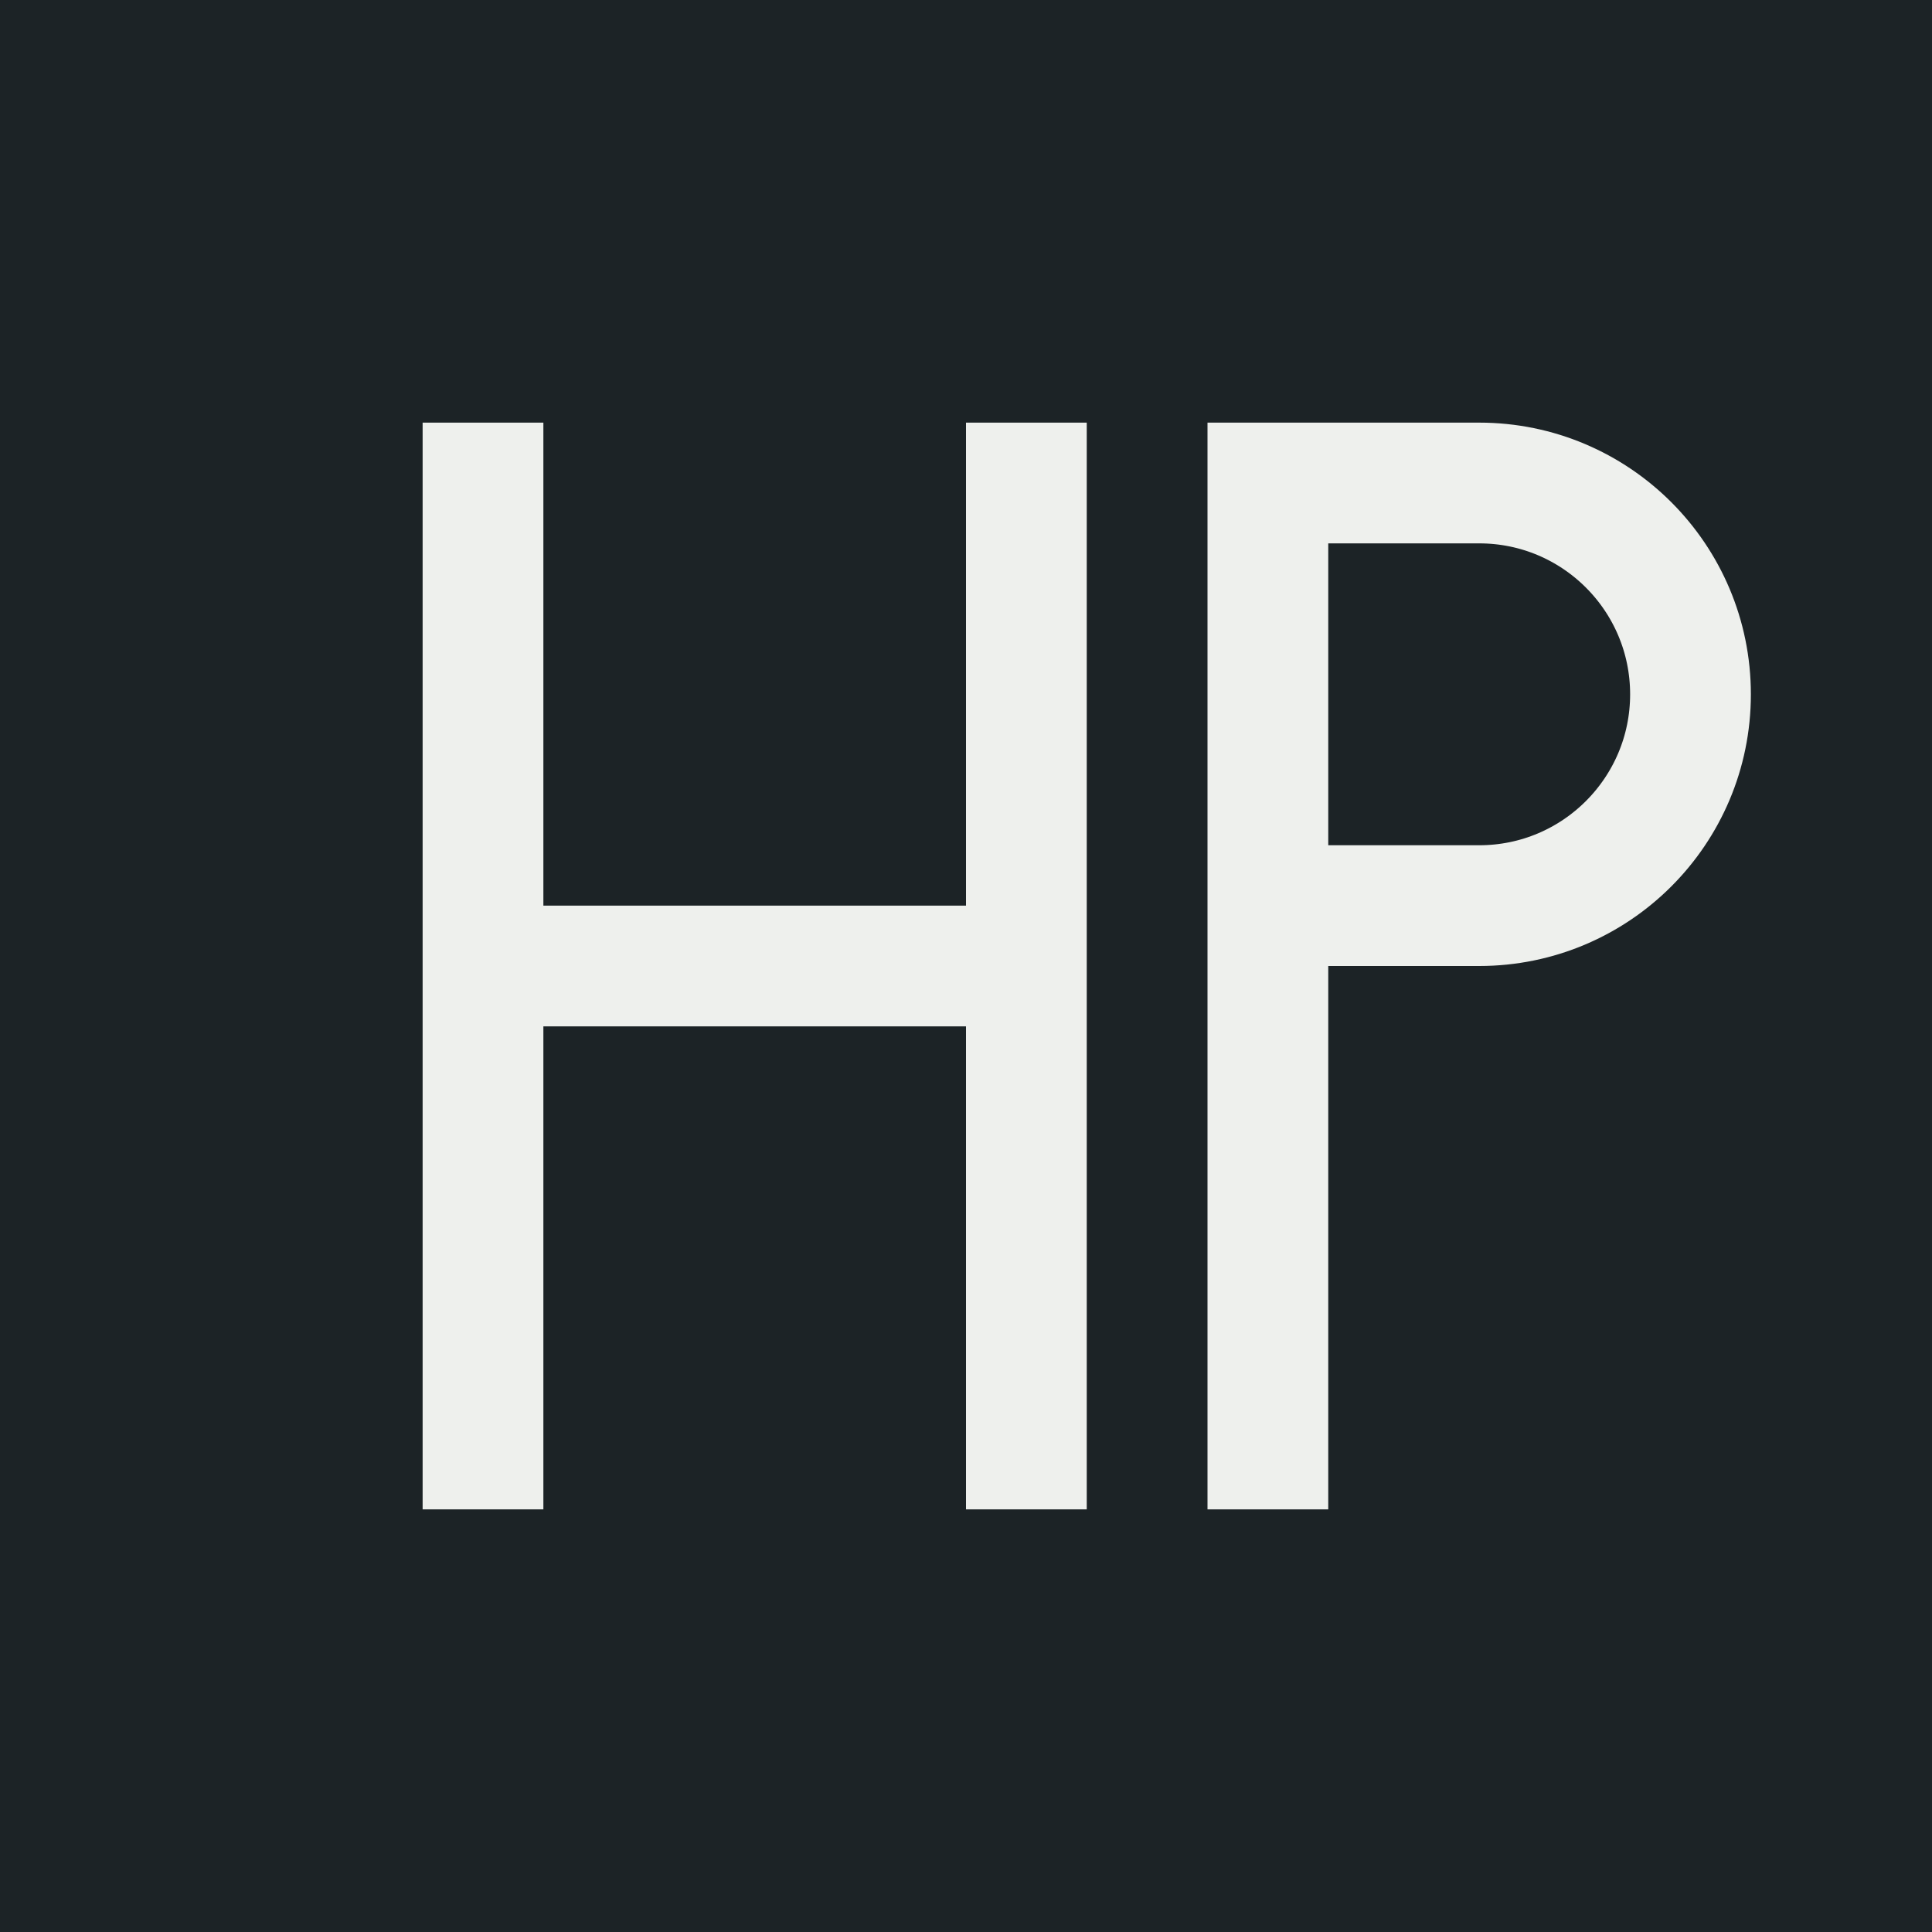
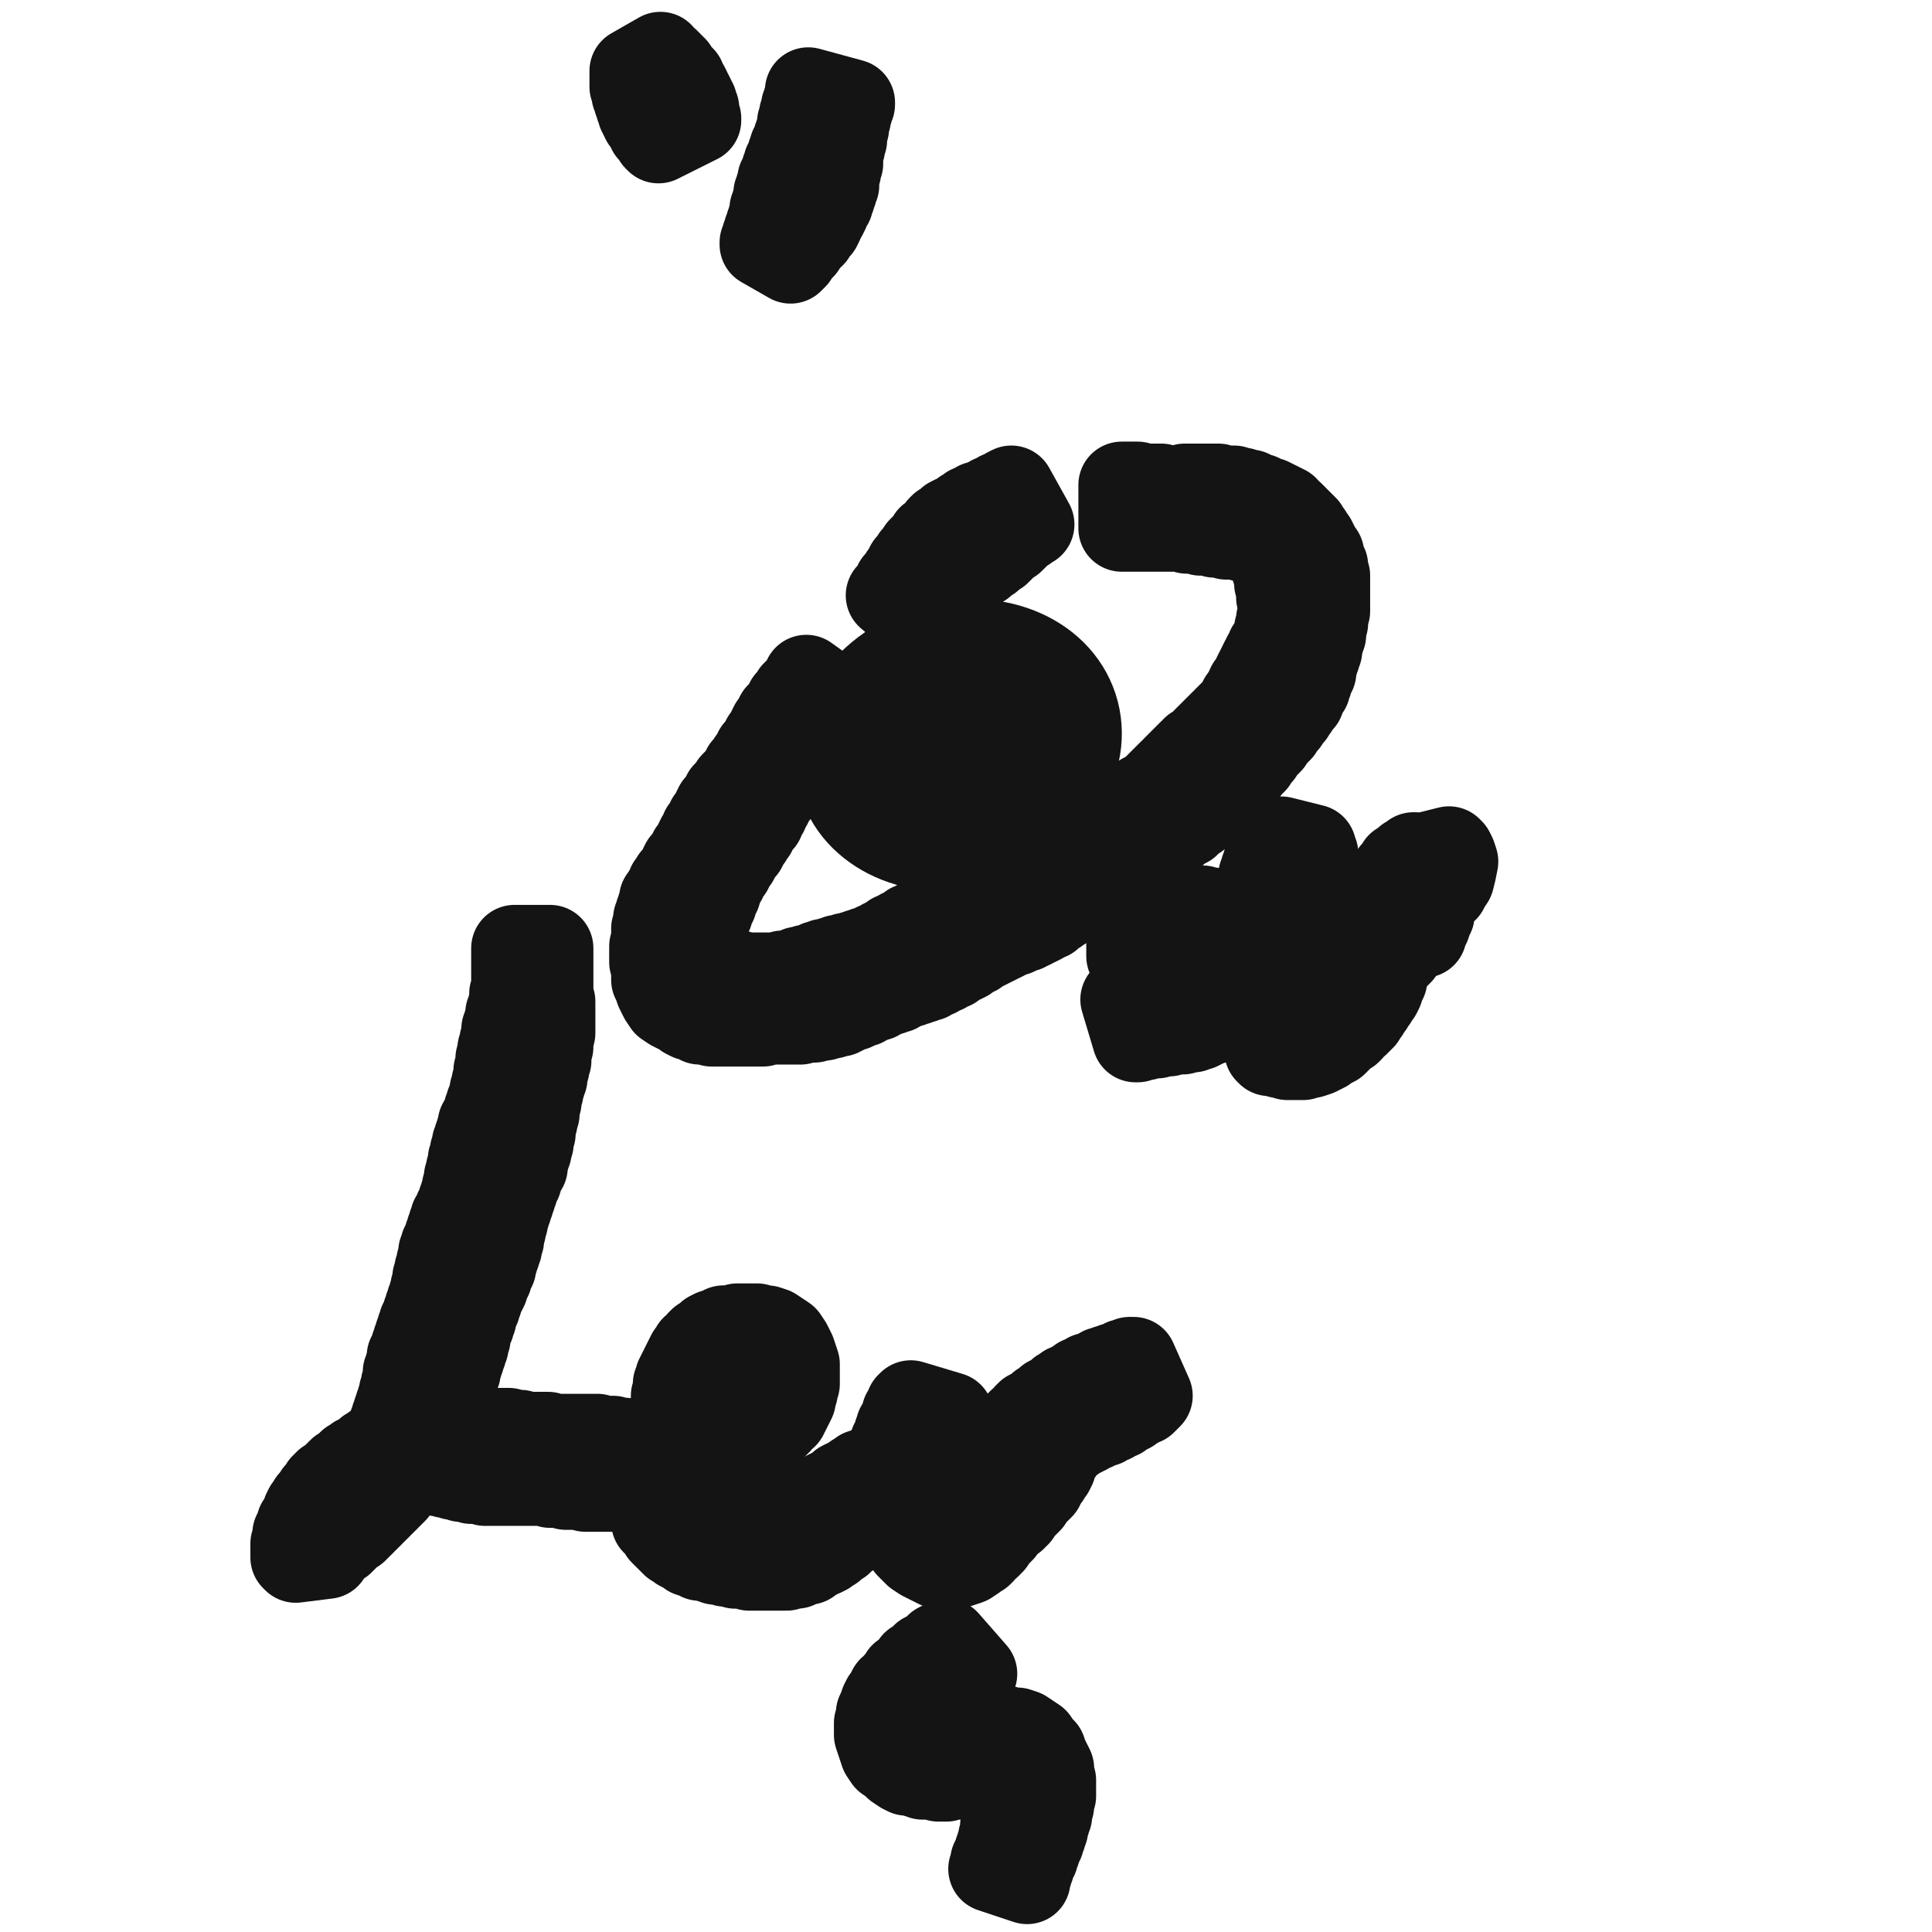
- <svg xmlns="http://www.w3.org/2000/svg" viewBox="0 0 32 32">
-   <rect width="32" height="32" fill="#1c2326" />
-   <g fill="none" stroke="#eef0ed" stroke-width="2">
-     <path d="M8 7v18M8 16h9M17 7v18" />
-     <path d="M21 25V8h3.5a3.5 3.5 0 0 1 0 7H21" />
-   </g>
+ <svg xmlns="http://www.w3.org/2000/svg" viewBox="-140 -20 980 980">
+   <style>path,ellipse{fill:#141414;stroke:#141414;stroke-width:44;stroke-linejoin:round}@media (prefers-color-scheme:dark){path,ellipse{fill:#efece4;stroke:#efece4}}</style>
+   <path d="M214 41 214 40 213 38 213 37 213 35 212 34 212 32 211 31 211 30 210 28 209 27 209 26 208 24 207 23 206 22 206 20 205 19 204 18 203 17 202 15 201 14 200 13 199 12 198 11 196 10 195 9 195 8 181 16 181 16 181 17 181 19 181 20 181 22 181 24 182 25 182 26 182 28 183 29 183 31 184 32 184 34 185 35 185 37 186 38 186 39 187 41 188 42 189 43 190 44 190 46 191 47 192 48 193 50 194 51Z" fill="#141414" />
+   <path d="M322 692 321 693 321 694 320 696 319 697 319 698 318 700 318 701 317 703 316 704 316 705 315 707 315 708 314 710 314 711 313 712 313 714 312 715 312 717 312 718 312 720 312 721 312 723 312 724 312 726 312 727 328 733 329 732 330 731 331 730 332 728 333 727 334 726 334 724 335 723 336 722 336 720 336 719 337 717 337 716 338 714 338 713 339 712 339 710 340 709 340 707 340 706 341 704 341 703 342 701 342 700 342 698Z" fill="#141414" />
+   <path d="M340 813 339 814 338 814 336 815 335 816 334 817 333 818 332 819 330 820 329 820 328 822 327 822 326 823 324 824 323 826 322 827 321 828 320 829 318 830 317 832 316 833 315 834 314 836 312 837 311 839 310 841 309 842 308 844 307 847 306 849 306 852 305 854 305 857 305 860 306 863 307 866 308 869 310 872 313 874 315 876 318 878 320 879 322 879 325 880 327 880 328 881 330 881 332 881 334 881 336 882 337 882 339 882 340 882 342 881 344 881 345 881 347 881 349 881 350 881 352 881 353 880 354 880 356 880 357 880 358 880 360 880 361 880 362 881 364 881 365 881 366 881 367 881 368 882 368 882 368 882 368 882 367 881 367 881 367 881 367 881 367 882 367 883 367 883 368 884 368 885 368 886 368 888 368 889 369 890 369 891 369 892 369 893 369 895 370 896 370 897 370 898 370 900 370 901 370 902 370 904 370 905 369 906 369 908 369 909 369 910 368 912 368 913 368 914 367 916 367 917 366 919 366 920 365 922 365 923 364 924 364 926 364 927 363 928 381 934 381 933 381 932 382 930 382 929 383 927 383 926 384 924 384 923 385 922 385 920 386 919 386 917 387 916 388 914 388 913 389 911 389 909 390 908 390 906 391 904 391 903 392 901 392 899 392 898 393 896 393 894 393 892 394 891 394 889 394 887 394 885 394 883 393 881 393 879 393 877 392 875 391 873 390 871 389 868 387 866 385 863 382 861 379 859 376 858 374 858 372 858 370 857 368 857 366 857 364 857 363 857 361 857 359 857 358 857 356 856 354 856 353 856 351 856 350 856 348 856 347 856 345 856 344 856 342 856 341 856 340 855 338 855 337 855 336 855 335 855 334 855 332 855 331 854 330 854 330 854 329 854 328 854 329 854 329 855 329 855 329 855 329 856 329 856 329 856 328 856 328 856 328 855 328 855 328 854 328 854 329 853 329 852 330 852 330 851 331 850 332 849 333 848 334 848 334 847 335 846 336 845 338 844 338 843 340 842 341 842 342 841 343 840 344 839 345 838 346 837 347 836 348 835 350 834 351 832 352 831 353 830 354 829Z" fill="#141414" />
+   <path d="M58 708 57 709 56 710 55 711 54 712 52 713 51 714 50 714 49 715 47 716 46 717 45 718 44 719 42 720 41 720 40 721 38 722 37 723 36 724 35 725 33 726 32 727 31 728 30 729 29 730 28 731 26 732 25 733 24 734 23 736 22 737 21 738 20 740 19 741 18 742 17 744 16 745 15 747 15 748 14 750 13 752 12 753 12 755 11 756 10 758 10 760 9 763 9 767 9 770 10 771 10 771 26 769 26 768 26 767 26 767 26 767 27 767 27 767 28 766 29 765 30 764 31 763 32 762 33 762 34 761 35 760 36 759 36 758 38 757 38 756 40 756 41 755 42 754 43 753 44 752 45 751 46 750 47 749 48 748 49 747 50 746 51 745 52 744 53 743 54 742 55 741 56 740 57 739 58 738 59 737 60 736 61 734 62 733 63 732 64 731 65 730 66 729 67 728 68 727 69 726 70 725 72 724Z" fill="#141414" />
+   <path d="M220 716 222 716 223 716 225 716 226 715 228 715 230 714 231 714 233 714 235 713 237 713 238 712 240 711 242 710 244 710 245 709 247 708 249 707 250 705 252 704 254 702 255 701 256 699 258 698 259 696 260 694 261 692 262 690 262 688 263 686 263 684 264 682 264 679 264 677 264 675 264 672 263 669 262 666 260 662 258 659 255 657 252 655 249 654 246 654 244 653 242 653 240 653 238 653 236 653 234 653 231 654 229 654 227 654 225 655 222 656 220 657 218 659 216 660 215 661 214 663 212 664 211 666 210 667 209 669 208 671 207 673 206 675 205 677 204 679 204 680 203 682 203 684 203 686 202 688 202 689 202 691 202 693 202 694 202 696 202 697 218 700 218 699 218 697 219 696 219 695 220 694 220 692 221 691 222 690 222 689 223 688 223 687 224 686 225 686 226 685 226 684 227 684 228 683 229 683 230 682 230 682 231 681 232 680 233 680 233 680 234 680 234 679 235 679 235 679 236 678 237 678 238 678 239 678 240 678 241 678 242 678 242 678 243 678 242 677 242 677 242 677 241 676 240 675 240 675 240 675 240 675 240 675 240 676 240 677 239 678 239 679 239 680 238 680 238 681 237 682 237 682 236 683 236 684 236 684 235 685 234 686 234 686 233 687 232 688 232 688 231 689 230 690 229 690 228 691 227 692 226 692 225 693 224 694 223 694 222 695 221 695 220 696 218 696 217 697 215 697Z" fill="#141414" />
+   <path d="M436 507 437 507 438 506 440 506 441 506 443 505 444 505 446 505 447 505 449 504 450 504 452 504 453 504 455 503 456 503 458 503 460 503 461 502 463 502 465 502 466 501 468 501 470 500 472 499 473 498 475 498 477 496 479 495 481 494 483 492 484 490 486 488 487 486 488 484 489 482 490 480 490 478 491 476 491 474 491 472 491 471 492 469 492 467 492 466 492 464 492 463 492 461 492 460 492 458 492 457 476 453 476 454 475 456 474 457 474 459 473 460 473 461 472 463 471 464 471 465 470 466 469 467 469 468 468 469 467 470 467 471 466 471 466 472 465 472 465 473 464 473 464 473 464 473 463 474 462 474 461 475 460 475 460 476 458 476 457 477 456 478 455 478 454 479 453 479 451 480 450 480 449 481 448 481 446 482 445 482 443 483 442 483 440 484 439 484 438 485 436 485 435 486 433 486 432 486 430 487Z" fill="#141414" />
+   <path d="M545 452 545 454 544 455 544 456 543 458 542 459 542 461 541 462 540 463 540 465 539 466 539 467 538 468 538 469 537 470 536 471 536 472 535 473 535 474 534 475 533 476 533 477 532 478 531 479 531 480 530 481 529 482 529 483 528 484 527 486 526 486 526 487 525 488 524 489 523 490 522 490 522 491 521 492 520 492 519 493 519 493 518 493 517 494 517 494 516 494 516 494 515 494 514 494 512 494 511 494 509 495 508 495 506 495 505 495 503 513 504 514 506 514 507 514 509 515 510 515 512 515 513 516 516 516 518 516 521 516 523 515 525 515 528 514 530 513 532 512 533 511 535 510 537 509 538 508 540 506 541 505 542 504 544 503 545 502 546 500 548 499 549 498 550 497 551 496 552 494 553 493 554 491 555 490 556 488 557 487 558 485 559 484 560 482 560 480 561 479 562 477 562 475 562 473 563 471 563 470 563 468 564 467 564 465 564 464 564 462 564 461 564 459 565 458Z" fill="#141414" />
+   <path d="M307 723 305 724 304 724 302 725 300 726 299 727 297 727 296 728 294 729 293 730 292 731 290 732 289 732 287 733 286 734 285 735 283 736 282 737 281 737 279 738 278 739 276 740 275 740 274 741 273 742 272 742 270 743 269 743 268 744 267 744 266 745 264 745 263 746 262 746 261 747 260 747 259 747 258 748 257 748 256 748 254 749 254 749 252 749 252 750 250 750 249 750 248 750 247 750 246 751 244 751 243 751 242 751 241 751 240 751 238 751 237 750 236 750 234 750 233 750 232 749 231 749 230 749 228 748 227 748 226 747 225 747 223 746 222 746 221 745 220 745 219 744 218 744 217 744 216 743 215 743 214 742 213 742 212 742 211 741 211 741 210 740 209 740 208 739 208 738 207 738 206 737 206 736 205 735 204 734 204 733 204 732 188 735 188 737 188 739 188 741 189 742 189 744 190 746 191 748 192 750 192 752 194 754 195 755 196 757 198 759 199 760 201 762 202 763 204 764 205 765 207 766 209 767 210 768 212 768 213 769 215 770 217 770 218 770 220 771 222 771 223 772 225 772 227 772 228 773 230 773 232 773 233 774 235 774 237 774 239 774 240 775 242 775 244 775 246 775 248 775 249 775 251 775 253 775 255 775 257 775 259 775 261 774 263 774 264 774 266 773 268 772 270 772 271 771 273 770 274 769 276 768 277 768 279 767 280 766 282 765 283 764 284 763 286 762 287 761 288 760 290 758 291 758 292 757 293 756 294 755 295 754 296 753 298 753 299 752 300 751 301 750 302 750 304 749 305 749 306 748 307 748 308 747 310 746 311 746 312 746 313 745 314 745Z" fill="#141414" />
+   <path d="M373 228 371 229 370 230 369 231 367 231 366 232 365 233 363 233 362 234 361 235 359 235 358 236 356 236 355 237 354 238 352 238 351 239 349 240 348 241 346 242 345 243 344 243 342 244 341 245 340 246 338 247 337 248 336 250 335 251 334 252 332 253 332 254 330 256 329 257 328 258 327 259 326 261 325 262 324 263 323 265 322 266 321 267 320 269 320 270 319 271 318 272 317 274 316 275 315 276 315 277 314 279 313 280 312 281 311 282 325 294 326 293 327 292 328 291 329 290 330 289 331 288 332 287 334 286 335 285 336 284 337 283 338 282 339 281 340 280 341 279 342 278 343 277 344 276 345 275 346 274 348 274 348 273 350 272 351 271 352 271 353 270 354 269 355 268 356 267 357 266 358 266 359 265 360 264 362 263 362 262 364 261 365 260 366 260 367 259 368 258 369 257 370 256 371 255 373 254 374 253 375 252 376 251 377 250 378 249 380 248 381 247 382 246 383 246Z" fill="#141414" />
+   <path d="M79 710 79 708 80 707 80 705 80 704 81 702 81 701 82 700 82 698 83 697 83 695 84 694 84 693 85 691 86 690 86 688 87 687 87 686 88 684 89 683 89 682 90 680 90 679 91 677 92 676 92 674 92 673 93 672 93 670 94 669 94 667 95 666 95 664 96 663 96 662 96 660 97 659 97 657 97 656 98 654 98 653 99 652 99 650 100 649 100 647 100 646 101 644 102 643 102 642 103 640 103 639 104 637 104 636 105 635 106 633 106 632 107 630 107 629 108 628 108 626 109 625 110 623 110 622 110 621 111 619 111 618 112 616 112 615 113 613 113 612 113 610 114 609 114 607 114 606 115 604 115 603 115 602 116 600 116 599 116 597 117 596 117 594 118 593 118 591 119 590 119 588 120 587 120 586 121 584 121 583 122 581 122 580 123 579 123 577 124 576 124 574 125 573 126 572 126 570 126 569 127 567 127 566 128 564 128 563 128 561 129 560 129 558 129 557 130 555 130 554 130 552 130 551 131 549 131 548 131 546 132 545 132 543 132 542 132 540 133 539 133 537 133 536 134 534 134 533 134 531 135 530 135 528 136 527 136 525 136 524 137 522 137 521 137 519 138 518 138 516 138 515 138 513 139 511 139 510 139 508 139 507 139 505 140 504 140 502 140 501 140 499 140 497 140 496 140 494 140 493 140 491 140 490 140 488 139 486 139 485 139 483 139 481 139 480 139 478 139 477 139 475 139 474 139 472 139 471 139 469 139 468 139 466 139 465 139 463 139 462 139 461 121 461 121 462 121 463 121 465 121 466 121 468 121 469 121 471 121 472 121 474 121 475 121 477 121 478 121 480 121 481 121 482 120 484 120 485 120 486 120 488 120 489 119 491 119 492 118 494 118 495 118 496 118 498 117 499 117 500 116 502 116 503 116 505 116 506 115 508 115 509 115 510 114 512 114 513 114 515 114 516 113 517 113 519 113 520 113 522 112 523 112 525 112 526 112 528 111 529 111 530 111 532 110 533 110 535 110 536 109 538 109 539 108 540 108 542 107 543 107 544 106 546 106 547 105 549 104 550 104 551 104 553 103 554 103 556 102 557 102 558 101 560 101 561 101 563 100 564 100 566 100 567 99 568 99 570 99 571 98 573 98 574 98 576 97 577 97 579 97 580 96 582 96 583 96 584 95 586 95 587 94 589 94 590 93 592 93 593 92 594 92 596 91 597 90 598 90 600 89 601 89 603 88 604 88 606 87 607 87 608 86 610 86 611 85 612 85 614 84 615 84 617 84 618 83 620 83 621 83 623 82 624 82 626 82 627 81 628 81 630 81 632 80 633 80 634 80 636 79 637 79 639 78 640 78 642 77 643 77 644 76 646 76 647 75 649 75 650 74 651 74 653 73 654 73 656 72 657 72 658 71 660 71 661 70 663 70 664 69 666 69 667 68 668 68 670 68 671 67 673 67 674 66 676 66 677 66 679 66 680 65 682 65 683 65 685 64 686 64 688 64 689 63 690 63 692 62 693 62 695 61 696 61 698 60 699 60 700 59 702 59 703Z" fill="#141414" />
+   <path d="M505 437 504 438 502 438 500 438 499 438 498 438 496 438 494 439 493 439 492 439 490 440 489 440 487 441 486 442 485 443 484 444 482 446 482 446 488 462 488 462 489 463 491 463 493 463 494 464 496 463 497 463 499 462 500 462 501 462 503 461 504 460 506 460 507 459 508 458 510 457 511 457Z" fill="#141414" />
+   <path d="M202 731 203 731 204 730 206 729 207 728 208 727 209 726 210 725 211 723 212 722 213 721 213 719 213 718 214 716 214 714 202 704 201 704 199 704 198 705 196 705 195 706 193 707 192 708 191 709 190 710 189 711 188 713 188 714 187 715 186 717Z" fill="#141414" />
+   <path d="M195 714 193 714 192 714 190 714 189 713 187 713 186 713 184 713 183 712 181 712 180 712 178 712 177 711 175 711 174 711 172 711 171 710 169 710 168 710 166 710 165 710 163 709 162 709 160 709 159 709 157 709 156 709 154 709 153 709 151 709 150 709 148 709 147 709 145 709 144 709 142 709 141 709 139 709 138 708 136 708 135 708 133 708 132 708 130 708 129 708 127 708 126 708 124 707 123 707 121 707 120 707 118 706 117 706 116 706 114 706 112 706 111 706 110 706 108 706 106 706 105 705 104 705 102 705 100 705 99 706 98 706 96 706 94 706 93 706 91 706 90 706 88 707 87 707 85 707 84 707 82 707 81 707 79 707 78 708 76 708 75 708 73 708 72 708 70 708 69 708 68 708 66 724 68 724 69 725 71 725 72 725 74 725 75 726 77 726 78 726 80 726 81 727 83 727 84 727 86 728 87 728 88 728 90 729 92 729 93 729 94 730 96 730 97 730 99 731 100 731 102 731 103 731 105 731 106 732 108 732 109 732 111 732 112 732 114 732 115 732 117 732 118 732 120 732 121 732 123 732 124 732 126 732 127 732 129 732 130 732 132 732 133 732 135 732 136 732 138 732 139 733 141 733 142 733 144 733 145 733 147 734 148 734 150 734 151 734 153 734 154 734 156 734 157 735 159 735 160 735 162 735 163 735 165 735 166 735 168 735 169 735 171 735 172 734 174 734 175 734 177 734 178 734 180 734 181 734 183 734 184 734 186 734 187 734 189 734 190 734 192 734 193 734Z" fill="#141414" />
+   <path d="M519 448 520 447 520 446 521 444 521 443 522 441 523 440 523 439 524 437 525 436 525 434 526 433 526 432 526 430 527 429 527 427 527 426 528 424 528 423 528 421 528 420 528 418 527 416 527 415 527 413 526 412 526 410 526 410 510 406 510 406 509 407 508 409 507 410 506 411 505 413 504 414 503 415 503 417 502 418 502 420 501 421 501 422 500 424 500 425 500 427 500 428 500 430 500 431 500 433 499 434 499 436 499 438 499 439 499 441 499 442 499 444Z" fill="#141414" />
+   <path d="M558 465 560 465 561 465 563 466 564 465 566 465 567 465 569 464 570 463 571 461 572 460 573 459 569 443 569 443 567 442 566 440 564 440 562 440 561 440 559 440 558 441 556 441 555 442 554 443Z" fill="#141414" />
+   <path d="M435 670 433 670 432 671 430 671 429 672 428 672 426 673 425 673 423 674 422 674 420 675 419 675 418 676 416 677 415 677 414 678 412 678 411 679 409 680 408 680 407 681 405 682 404 683 402 684 401 684 400 685 398 686 397 687 396 688 394 689 392 690 391 691 390 692 388 693 387 694 386 695 384 696 382 697 381 698 380 700 378 701 377 702 375 704 374 705 373 707 372 709 371 711 370 712 370 713 369 714 368 715 368 716 367 717 366 718 365 719 365 720 364 722 363 723 363 724 362 725 361 726 360 728 360 729 359 730 358 731 357 732 356 733 356 734 355 736 354 737 353 738 352 739 351 740 350 741 349 742 348 743 347 744 346 745 345 746 344 747 343 747 342 748 341 749 340 750 340 750 339 750 340 750 340 750 340 750 340 750 340 750 339 751 339 750 338 750 337 750 337 750 337 751 337 751 336 750 335 750 335 749 334 748 334 748 333 747 332 746 332 744 332 743 331 742 331 740 330 739 314 743 315 744 315 746 315 747 315 749 316 751 316 752 317 754 317 756 318 758 319 760 320 762 321 764 323 766 325 768 328 770 330 771 332 772 334 773 336 774 339 774 342 774 345 774 348 773 351 772 354 770 355 769 357 768 358 767 359 765 361 764 362 763 363 762 364 760 365 759 366 758 367 757 368 756 369 754 370 753 371 752 372 751 374 750 375 749 376 748 377 746 378 745 379 744 380 743 381 742 382 741 383 739 384 738 385 737 386 736 388 734 388 733 389 732 390 730 391 729 392 727 393 726 394 724 394 722 395 721 395 720 395 720 396 719 396 718 397 717 397 716 398 716 399 714 399 714 400 713 401 712 402 711 403 710 404 710 405 709 406 708 407 708 409 707 410 706 411 706 412 705 414 704 415 704 416 703 417 703 418 702 420 702 421 701 423 700 424 700 425 699 427 698 428 698 429 697 431 696 432 695 433 695 434 694 436 693 437 692 438 691 440 691 441 690 442 689 443 688Z" fill="#141414" />
+   <path d="M429 248 430 248 432 248 433 248 435 248 436 248 438 248 439 248 441 248 442 248 444 248 445 248 447 248 448 248 450 248 451 248 453 248 454 248 456 248 457 248 459 248 460 248 462 249 463 249 465 249 466 249 467 249 469 250 470 250 472 250 473 250 474 250 476 251 477 251 478 251 480 251 481 251 482 252 484 252 485 252 486 252 488 252 489 252 490 253 491 253 493 253 494 254 495 254 496 254 497 255 498 255 499 256 499 256 500 256 501 257 502 258 502 259 503 259 504 260 504 261 505 262 505 263 505 264 506 265 506 266 506 267 507 268 507 269 507 270 508 271 508 272 508 274 508 274 508 276 509 277 509 278 509 279 509 281 509 282 509 283 510 284 510 286 510 287 510 288 510 289 510 291 510 292 510 293 509 294 509 296 509 297 509 298 508 299 508 301 508 302 507 303 507 304 506 306 506 307 505 308 504 309 504 310 503 312 502 313 502 314 501 315 500 317 500 318 499 319 499 320 498 321 497 323 497 324 496 325 496 326 495 327 494 328 494 330 493 331 492 332 492 333 491 334 490 335 490 337 489 338 488 339 487 340 486 341 485 342 484 343 483 344 482 345 482 346 480 347 479 348 478 349 477 350 476 351 475 352 474 353 473 354 472 355 471 356 470 357 469 358 468 359 466 360 466 361 464 362 463 363 462 364 461 365 460 366 459 367 458 368 457 369 456 370 456 371 454 372 453 373 452 374 451 375 450 376 449 377 448 378 447 379 446 380 445 381 444 382 443 383 441 384 440 384 439 385 438 386 437 387 435 388 434 388 433 389 432 390 430 391 429 391 428 392 427 393 426 394 424 394 423 395 422 396 421 397 420 398 418 398 417 399 416 400 415 401 414 402 412 403 411 404 410 404 409 405 408 406 406 407 405 408 404 409 403 409 401 410 400 411 399 412 398 412 396 413 395 414 394 414 392 415 391 416 390 416 388 417 387 417 386 418 384 419 383 419 382 420 380 420 379 421 378 422 376 423 375 423 374 424 372 425 371 426 370 426 368 427 367 428 366 429 365 429 363 430 362 431 361 432 360 433 358 433 357 434 356 435 354 436 353 436 352 437 351 438 349 438 348 439 347 440 345 440 344 441 342 442 341 442 340 443 338 443 337 444 336 444 334 445 333 446 332 446 330 447 329 447 328 448 326 448 325 449 324 450 322 450 321 451 320 452 318 453 317 453 316 454 314 455 313 455 312 456 311 457 309 458 308 458 307 459 306 460 304 460 303 461 302 461 300 462 299 462 298 463 296 463 295 464 293 464 292 465 290 465 289 465 288 466 286 466 285 466 284 467 282 467 281 468 279 468 278 468 277 469 275 469 274 470 273 470 271 471 270 471 269 471 268 472 266 472 265 472 264 473 263 473 261 474 260 474 259 474 257 474 256 475 255 475 253 475 252 475 251 475 249 475 248 475 246 475 245 475 244 475 242 475 241 475 239 475 238 475 236 475 235 474 234 474 232 474 231 474 230 474 228 474 227 474 226 473 225 473 223 473 222 473 221 473 220 473 219 472 218 472 217 472 216 472 215 471 214 471 214 471 214 471 214 472 215 473 215 473 214 472 214 471 214 470 214 469 214 468 214 467 214 466 214 464 214 463 214 462 214 461 214 460 215 459 215 458 215 456 216 455 216 454 216 452 217 451 217 450 218 449 218 448 218 446 219 445 219 444 220 443 220 442 220 440 221 439 222 438 222 436 222 435 223 434 224 433 224 431 225 430 225 428 226 427 227 426 227 425 228 423 229 422 230 421 230 420 231 418 232 417 233 416 234 414 234 413 235 412 236 411 237 410 238 408 238 407 239 406 240 405 241 403 242 402 242 401 243 400 244 398 245 397 246 396 246 394 247 393 248 392 248 391 249 389 250 388 250 387 251 385 252 384 253 383 253 381 254 380 255 379 256 377 256 376 257 375 258 374 259 372 260 371 260 370 261 368 262 367 263 366 264 365 265 364 266 362 266 361 267 360 268 359 269 358 270 356 271 355 272 354 272 352 273 351 274 350 275 349 275 347 276 346 277 345 278 343 278 342 279 341 280 339 280 338 281 337 282 336 283 334 283 334 269 324 269 325 268 326 267 328 266 329 265 330 264 331 263 332 262 334 261 335 260 336 260 337 259 338 258 340 257 341 256 342 255 343 254 345 254 346 253 347 252 348 251 350 251 351 250 352 249 354 248 355 248 356 247 357 246 359 245 360 244 361 244 362 243 364 242 365 241 366 240 368 239 369 238 370 238 371 237 372 236 374 235 375 234 376 233 377 232 378 231 380 230 381 229 382 228 383 228 384 227 386 226 387 225 388 224 389 223 391 223 392 222 393 221 395 220 396 220 397 219 398 218 400 217 401 217 403 216 404 215 405 214 407 214 408 213 409 212 411 211 412 211 413 210 414 209 416 208 417 207 418 206 420 206 421 205 422 204 424 203 425 202 426 201 428 200 429 200 430 199 432 198 433 197 435 196 436 196 438 195 440 195 442 194 443 194 445 193 446 193 448 193 450 192 451 192 453 192 455 192 457 192 458 191 460 191 462 191 464 191 466 191 468 192 470 192 471 192 473 192 475 192 477 193 479 194 482 196 486 198 489 201 491 203 492 205 493 207 494 208 495 210 496 212 496 214 497 215 498 217 498 219 498 221 499 223 499 224 499 226 499 228 499 229 499 231 499 233 499 234 499 236 499 238 499 239 499 241 499 242 499 244 499 245 499 247 499 249 498 250 498 252 498 253 498 255 498 257 498 258 498 260 498 262 498 263 498 265 498 266 498 268 497 270 497 272 497 273 497 275 496 277 496 278 496 280 495 282 495 283 494 285 494 286 494 288 493 289 492 290 492 292 491 293 491 295 490 296 489 298 489 299 488 300 487 302 487 303 486 305 486 306 485 308 484 309 484 310 483 312 483 313 482 315 482 316 481 318 480 319 480 321 479 322 479 324 478 325 478 326 477 328 477 329 476 331 476 332 475 334 474 335 474 336 473 338 472 339 472 340 471 342 470 343 470 344 469 346 468 347 467 348 467 350 466 351 465 352 464 354 463 355 463 356 462 358 461 359 460 360 460 362 459 363 458 364 458 366 457 367 456 368 456 370 455 371 454 372 454 374 453 375 453 377 452 378 451 380 451 381 450 382 450 384 449 385 448 386 448 388 447 389 446 390 445 392 445 393 444 394 443 396 442 397 441 398 440 399 440 400 439 402 438 403 437 404 436 406 435 407 434 408 434 409 433 411 432 412 431 413 431 415 430 416 429 417 428 419 428 420 427 422 426 423 426 424 425 426 424 427 424 428 423 430 422 431 421 432 420 434 420 435 419 436 418 438 417 439 416 440 416 442 415 443 414 444 413 445 412 446 411 448 410 449 409 450 408 451 406 452 406 454 404 455 403 456 402 457 401 458 400 460 399 461 398 462 398 463 396 464 396 466 394 467 394 468 393 469 392 471 391 472 390 473 389 474 388 476 387 477 386 478 385 479 384 480 383 482 382 483 381 484 380 485 378 486 377 487 376 488 375 489 374 490 373 491 372 492 370 493 369 494 368 495 367 496 366 497 364 498 363 499 362 500 360 501 359 502 358 503 357 504 356 505 354 506 353 507 352 508 351 509 350 510 348 511 347 512 346 513 344 514 343 515 342 516 340 517 339 518 337 519 336 520 335 520 333 521 332 522 330 523 329 523 327 524 326 524 324 525 322 526 321 526 319 526 318 527 316 527 315 528 313 528 312 529 310 529 308 529 306 530 305 530 303 531 302 531 300 531 298 532 296 532 295 532 293 532 291 533 290 533 288 533 286 533 284 533 282 533 281 533 279 533 277 533 276 533 274 533 272 532 270 532 268 532 267 531 265 530 263 530 261 529 260 528 258 527 256 526 254 525 253 524 251 523 250 522 248 520 246 519 245 518 244 516 242 515 241 513 240 512 238 510 237 508 236 506 235 504 234 503 234 501 233 499 232 498 232 496 231 494 230 493 230 491 230 490 229 488 229 486 228 485 228 483 228 481 228 480 228 478 227 477 227 475 227 473 227 472 227 470 227 469 227 467 227 465 227 464 227 462 227 461 227 459 228 458 228 456 228 455 228 453 228 452 228 450 228 449 227 447 227 446 227 444 227 443 227 441 227 440 227 438 227 437 226 435 226 434 226 432 226 431 226 429 226Z" fill="#141414" />
+   <path d="M270 26 270 28 270 29 269 31 269 32 268 34 268 35 268 37 267 38 267 40 267 41 266 42 266 44 266 45 265 47 265 48 264 50 264 51 263 53 263 54 262 55 262 57 261 58 261 59 260 61 260 62 259 63 259 65 258 66 258 67 257 69 257 70 256 71 256 73 256 74 255 75 255 76 254 78 254 79 254 80 254 82 253 83 253 84 252 86 252 87 252 88 252 90 251 91 251 93 250 94 250 96 249 97 249 98 248 100 248 101 247 103 247 104 261 112 262 111 263 110 264 108 265 107 266 106 267 105 268 103 268 102 270 101 270 100 272 99 273 97 274 96 275 95 276 93 276 92 277 90 278 89 279 87 279 86 280 84 281 83 281 81 282 80 282 78 283 77 283 75 284 74 284 72 284 70 284 69 285 67 285 66 285 64 286 63 286 61 286 60 286 58 286 56 287 55 287 54 287 52 288 51 288 49 288 48 288 46 289 45 289 43 289 42 290 40 290 39 290 37 291 36 291 34 292 33 292 32Z" fill="#141414" />
+   <path d="M556 444 555 443 554 443 552 442 551 442 549 441 548 441 546 440 545 440 544 439 542 439 541 439 539 438 538 438 536 438 535 437 533 437 532 437 530 437 529 437 527 437 526 437 524 437 523 437 521 437 520 437 518 438 516 438 515 438 513 438 512 439 510 439 510 439 508 455 508 455 509 456 511 456 512 457 513 458 515 459 516 459 518 460 519 461 520 461 522 462 523 462 525 463 526 463 528 463 529 464 531 464 532 464 534 464 535 464 537 464 538 464 540 464 541 464 543 464 544 464 546 464 547 464 549 464 550 464 552 464 554 464Z" fill="#141414" />
+   <path d="M433 465 434 465 436 465 438 465 439 465 440 465 442 465 444 465 445 465 446 465 448 466 450 466 451 466 452 466 454 466 456 466 457 466 458 466 460 466 462 466 463 467 464 467 466 467 468 467 469 467 470 467 472 466 474 466 475 466 476 465 478 465 480 464 481 464 482 464 484 463 484 445 482 444 481 444 480 444 478 443 476 443 475 442 474 442 472 442 470 441 469 441 468 441 466 441 464 441 463 441 462 442 460 442 458 442 457 442 456 442 454 442 452 442 451 442 450 442 448 442 446 443 445 443 444 443 442 443 440 443 439 443 438 443 436 443 434 443 433 443Z" fill="#141414" />
+   <path d="M582 454 582 452 583 451 584 449 584 448 585 446 585 445 586 444 586 442 586 441 587 440 587 439 587 438 587 438 588 437 588 436 588 436 588 435 589 435 589 434 590 434 591 432 593 431 594 429 596 426 597 422 598 417 597 414 596 412 595 411 595 411 579 415 579 415 579 417 579 418 578 418 578 416 578 414 578 414 578 414 577 414 576 415 574 416 572 418 570 419 569 421 567 423 566 425 565 427 564 429 563 431 562 432 562 434 561 436 561 438 561 440 561 441 560 442 560 444 560 446 560 447 560 448Z" fill="#141414" />
+   <ellipse cx="346" cy="358" rx="62" ry="51" transform="rotate(-18 346 358)" fill="#141414" />
</svg>
